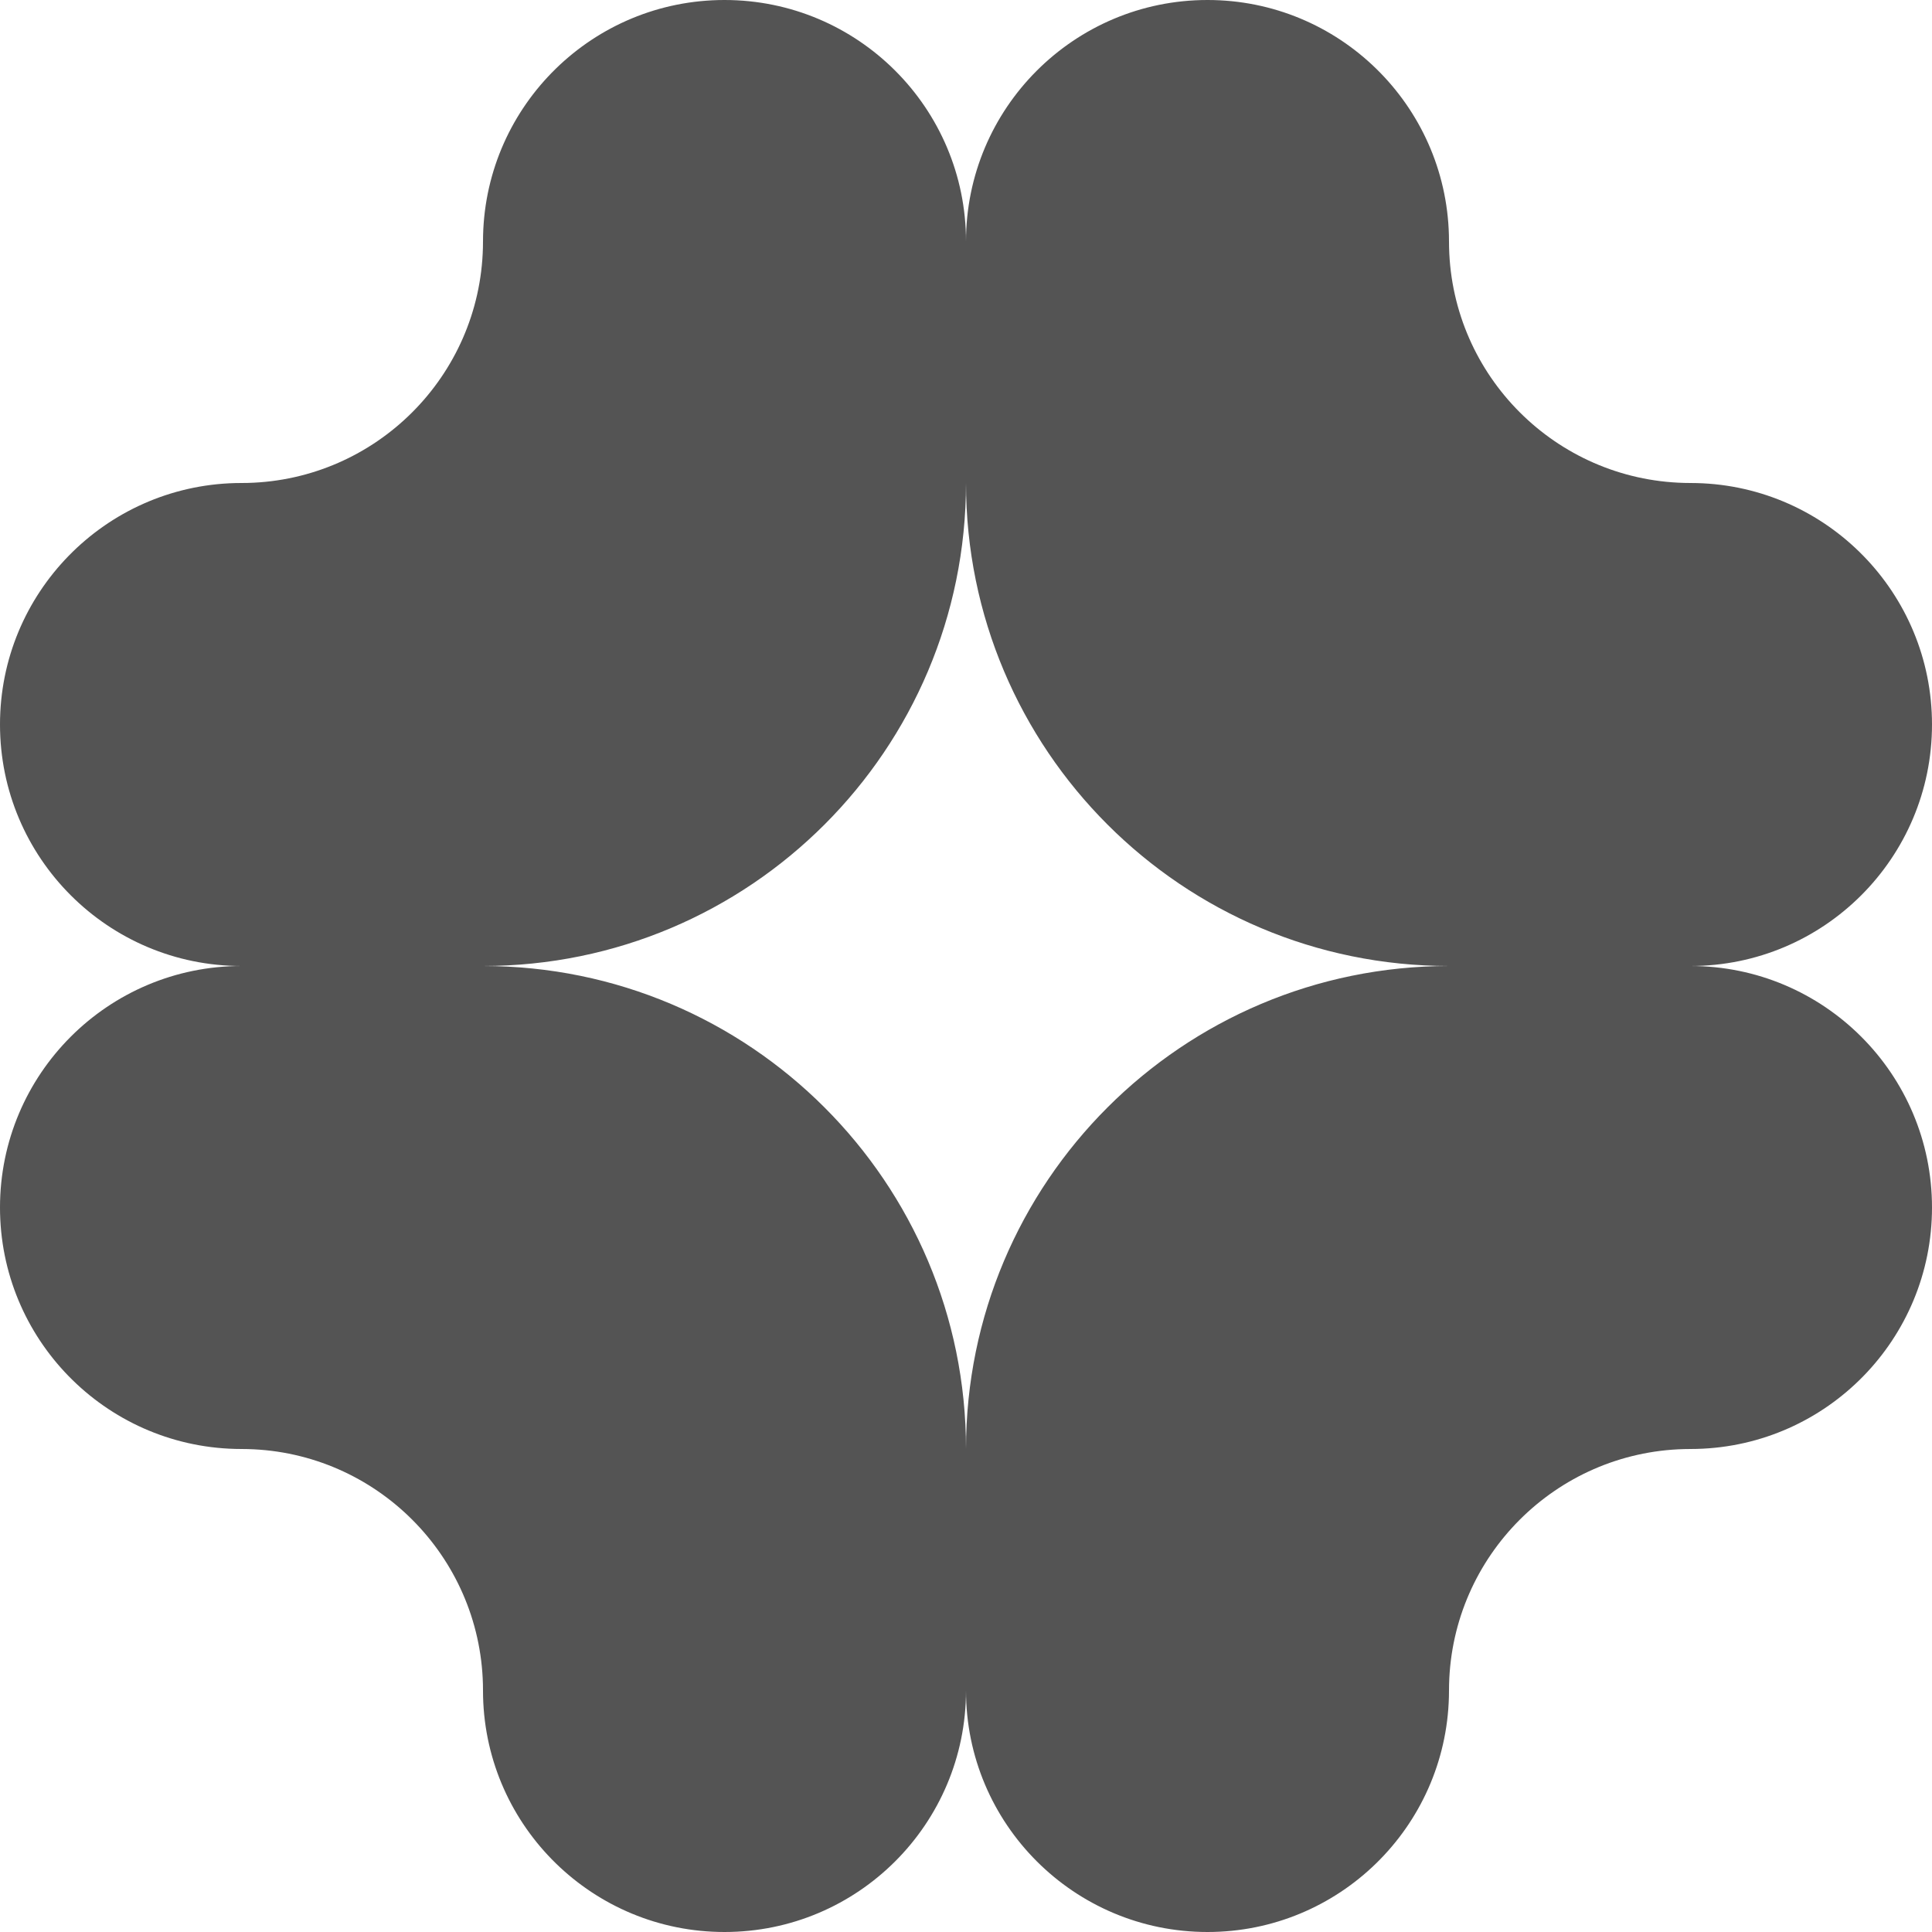
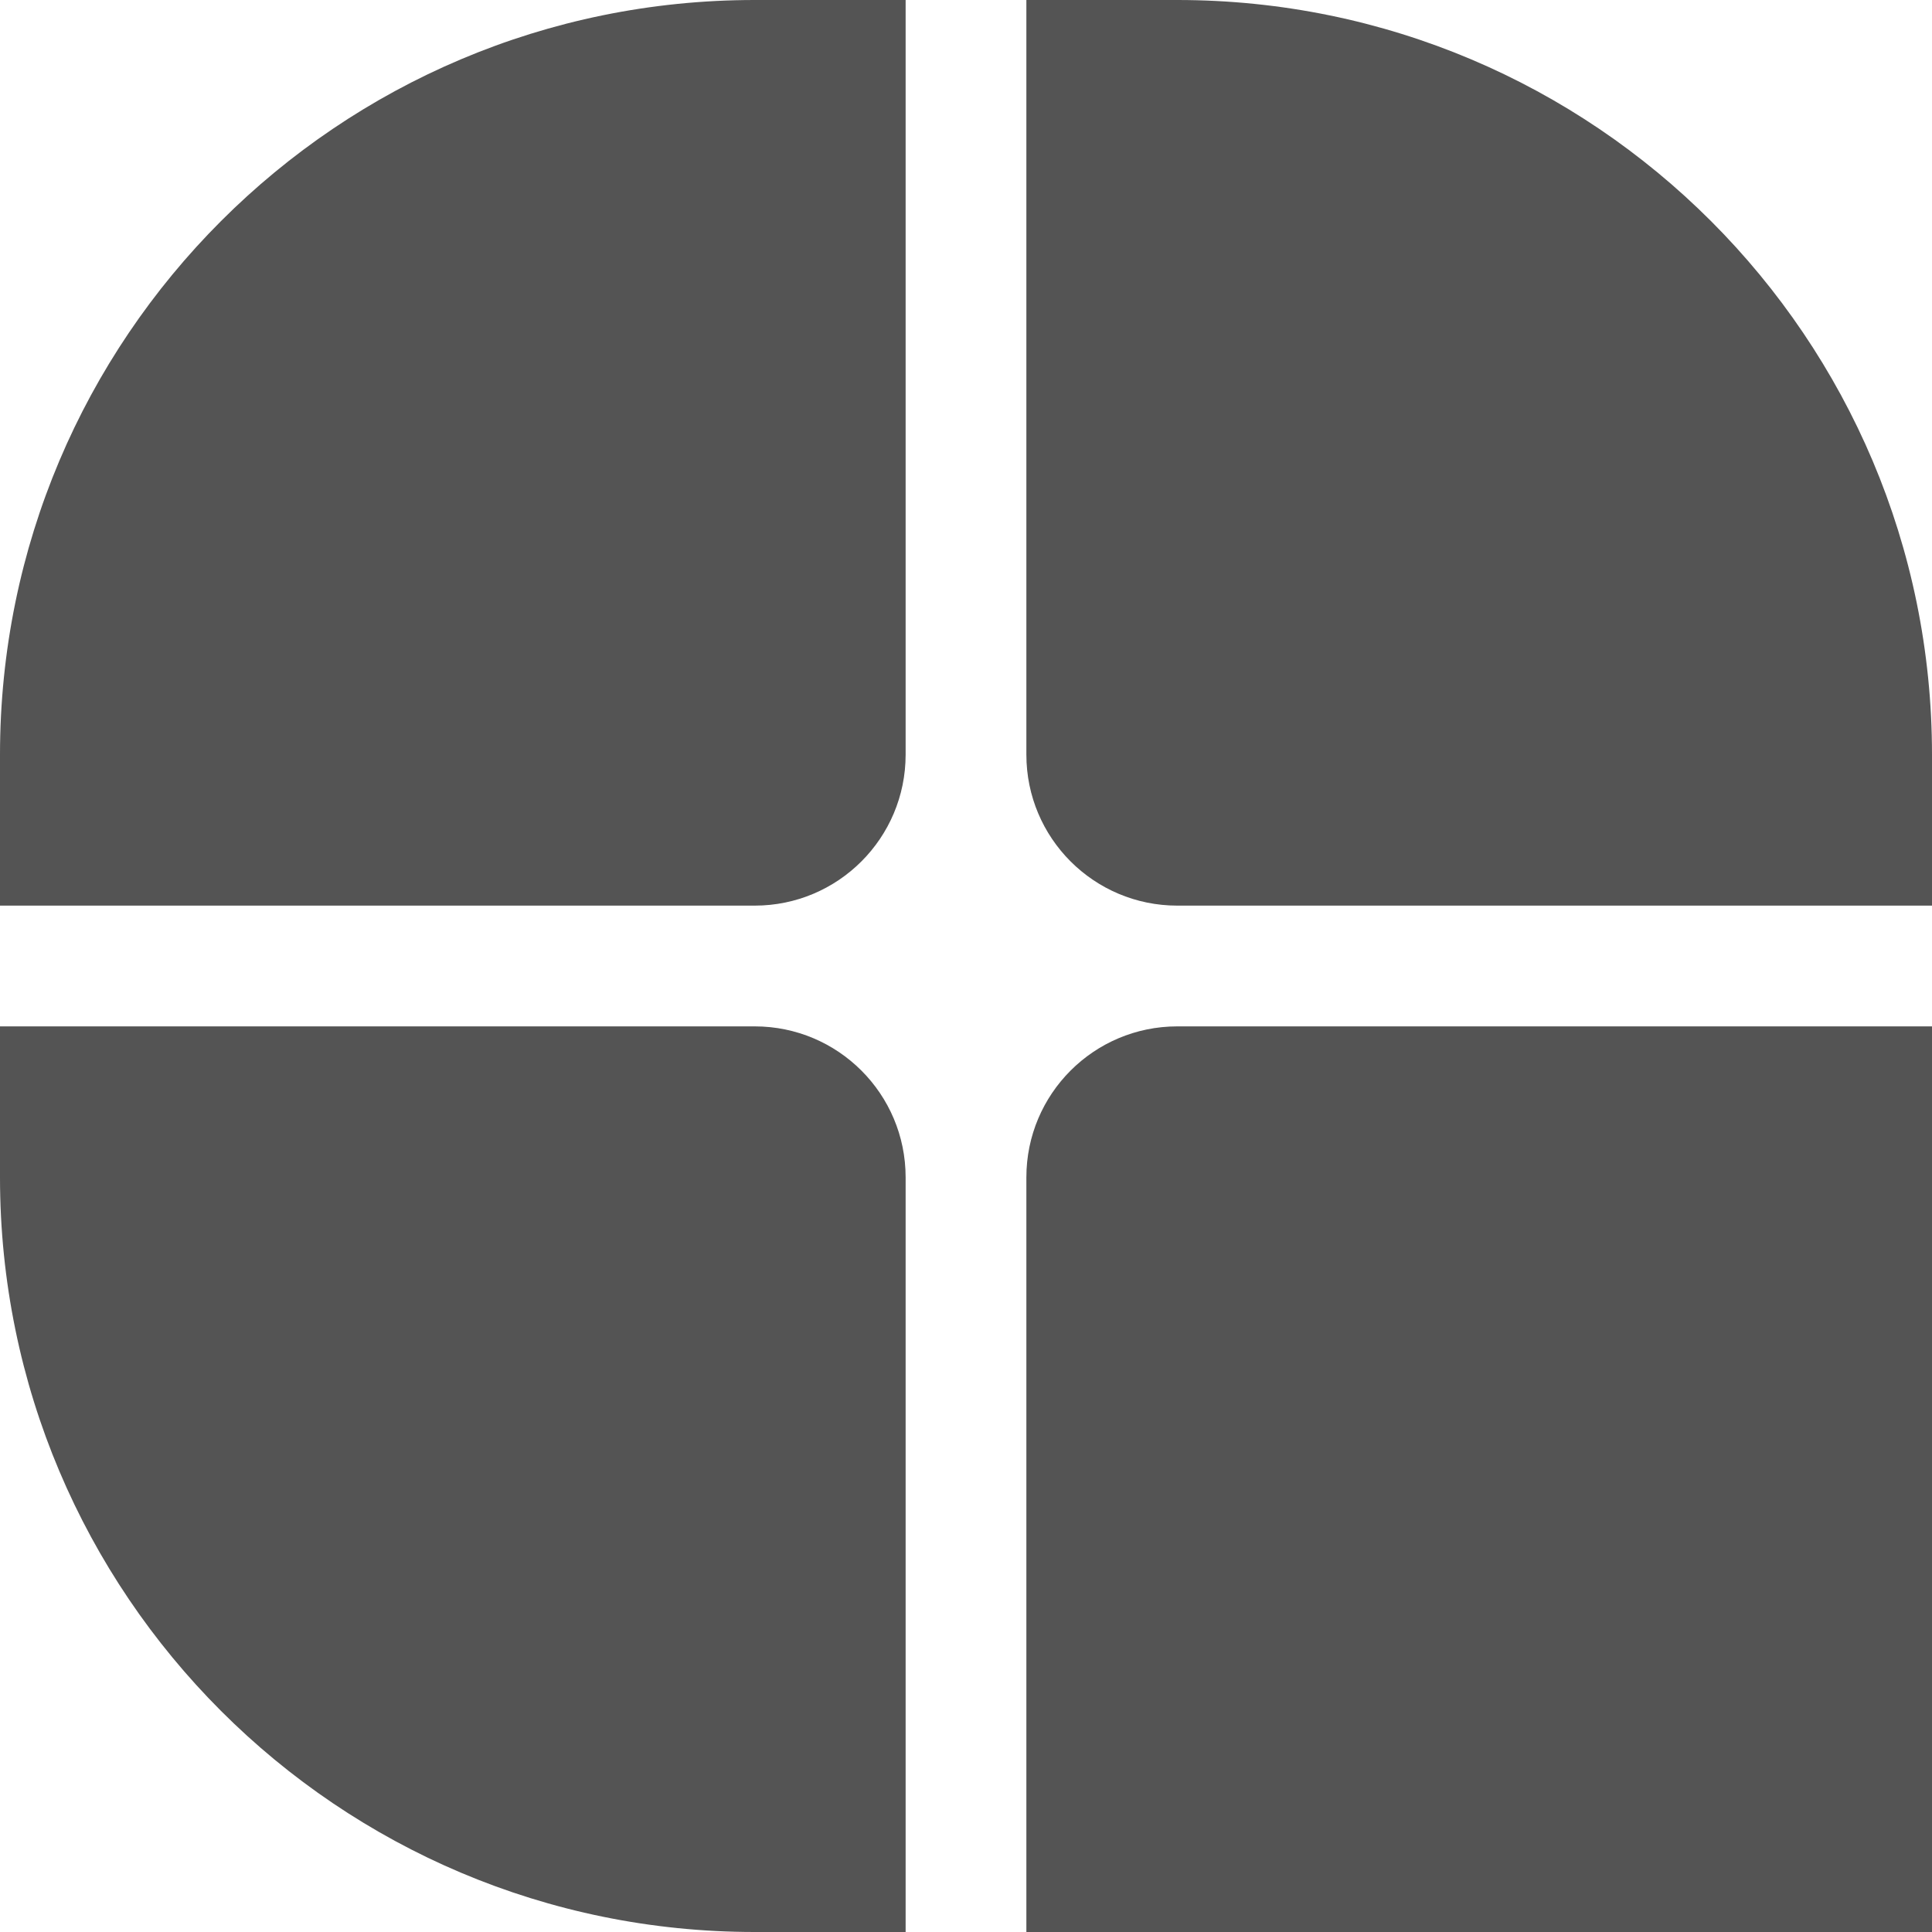
<svg xmlns="http://www.w3.org/2000/svg" width="256" height="256" viewBox="0 0 256 256" fill="none">
-   <path d="M 160 0 C 177.397 0 191.551 13.883 191.989 31.174 L 192.011 32.826 C 192.442 49.843 206.157 63.558 223.174 63.989 L 224.826 64.011 C 242.117 64.449 256 78.603 256 96 C 256 113.673 241.673 128 224 128 C 241.673 128 256 142.327 256 160 C 256 177.397 242.117 191.551 224.826 191.989 L 223.174 192.011 C 206.157 192.442 192.442 206.157 192.011 223.174 L 191.989 224.826 C 191.551 242.117 177.397 256 160 256 C 142.327 256 128 241.673 128 224 C 128 241.673 113.673 256 96 256 C 78.603 256 64.449 242.117 64.01 224.826 L 63.99 223.174 C 63.558 206.157 49.843 192.442 32.826 192.011 L 31.174 191.989 C 13.883 191.551 0 177.397 0 160 C 0 142.327 14.327 128 32 128 C 14.327 128 0 113.673 0 96 C 0 78.603 13.883 64.449 31.174 64.01 L 32.826 63.99 C 49.843 63.558 63.558 49.843 63.989 32.826 L 64.011 31.174 C 64.449 13.883 78.603 0 96 0 C 113.673 0 128 14.327 128 32 C 128 14.327 142.327 0 160 0 Z M 128 64 C 128 99.346 99.346 128 64 128 C 99.346 128 128 156.654 128 192 C 128 156.654 156.654 128 192 128 C 156.654 128 128 99.346 128 64 Z" fill="rgb(84, 84, 84)" />
+   <path d="M 100 136 C 111.046 136 120 144.954 120 156 L 120 256 L 100 256 C 44.772 256 0 211.228 0 156 L 0 136 Z M 256 256 L 136 256 L 136 156 C 136 144.954 144.954 136 156 136 L 256 136 Z M 120 100 C 120 111.046 111.046 120 100 120 L 0 120 L 0 100 C 0 44.772 44.772 0 100 0 L 120 0 Z M 156 0 C 211.228 0 256 44.772 256 100 L 256 120 L 156 120 C 144.954 120 136 111.046 136 100 L 136 0 Z" fill="rgb(84, 84, 84)" />
</svg>
